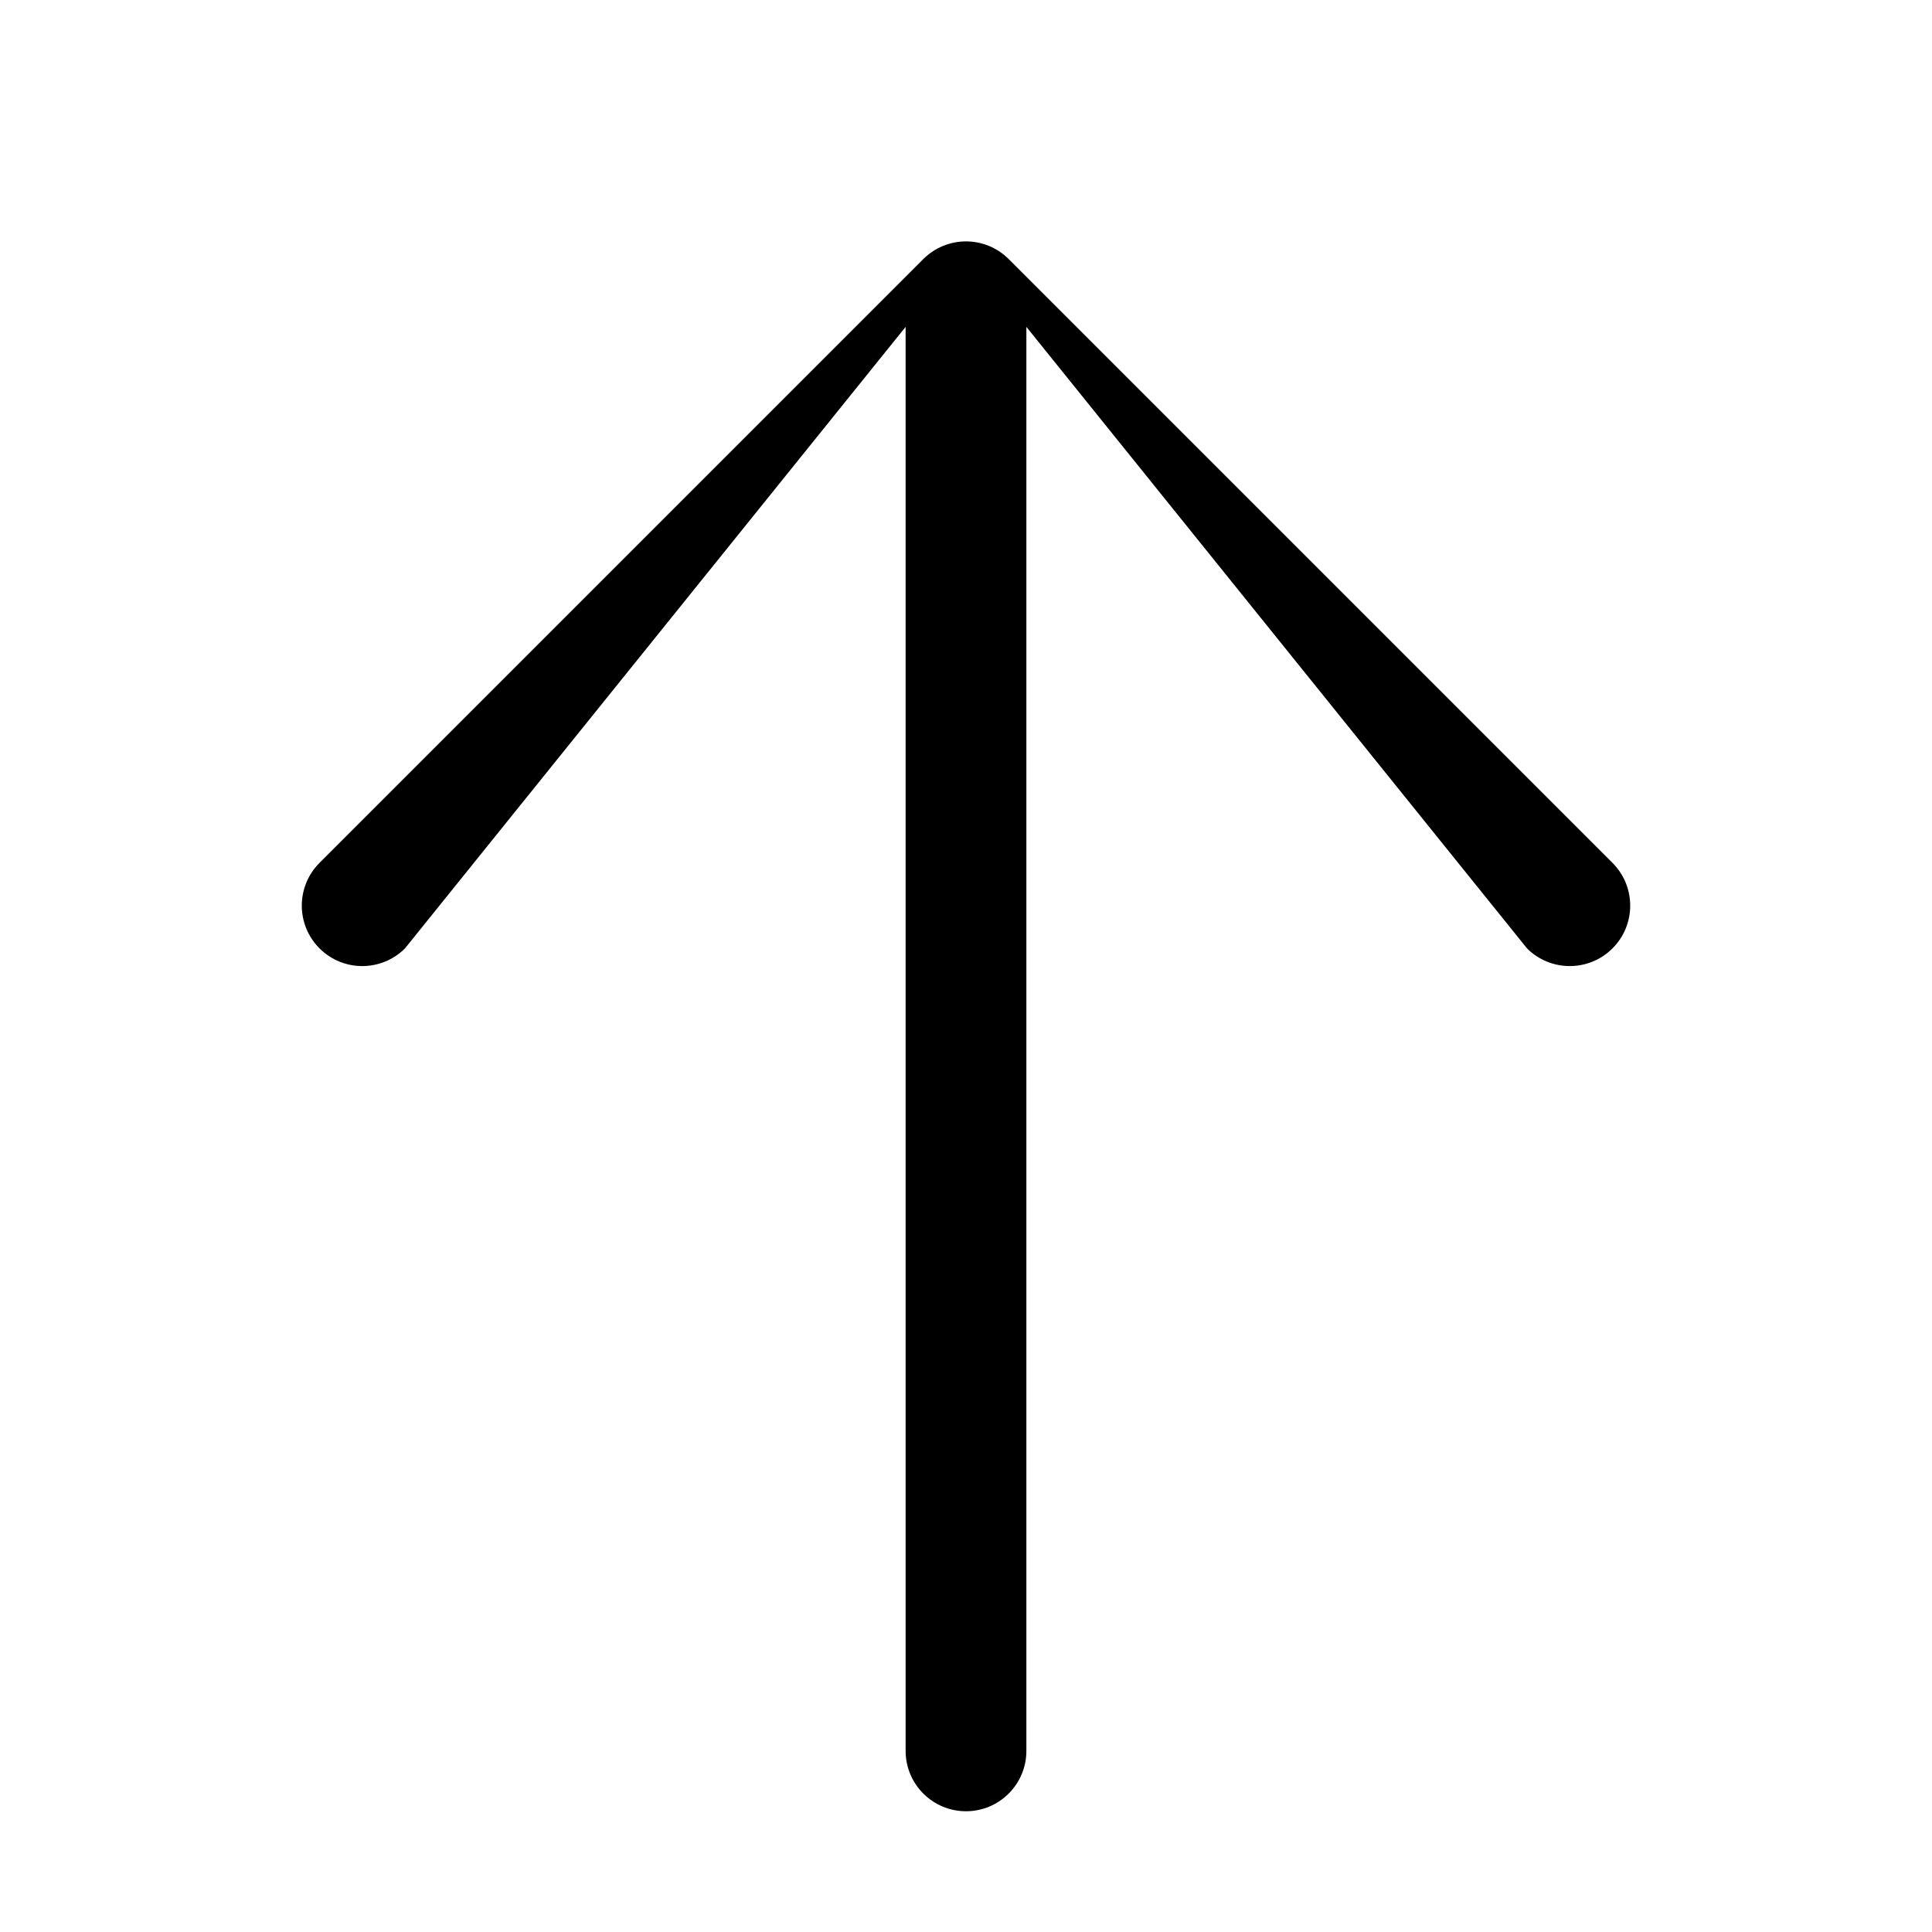
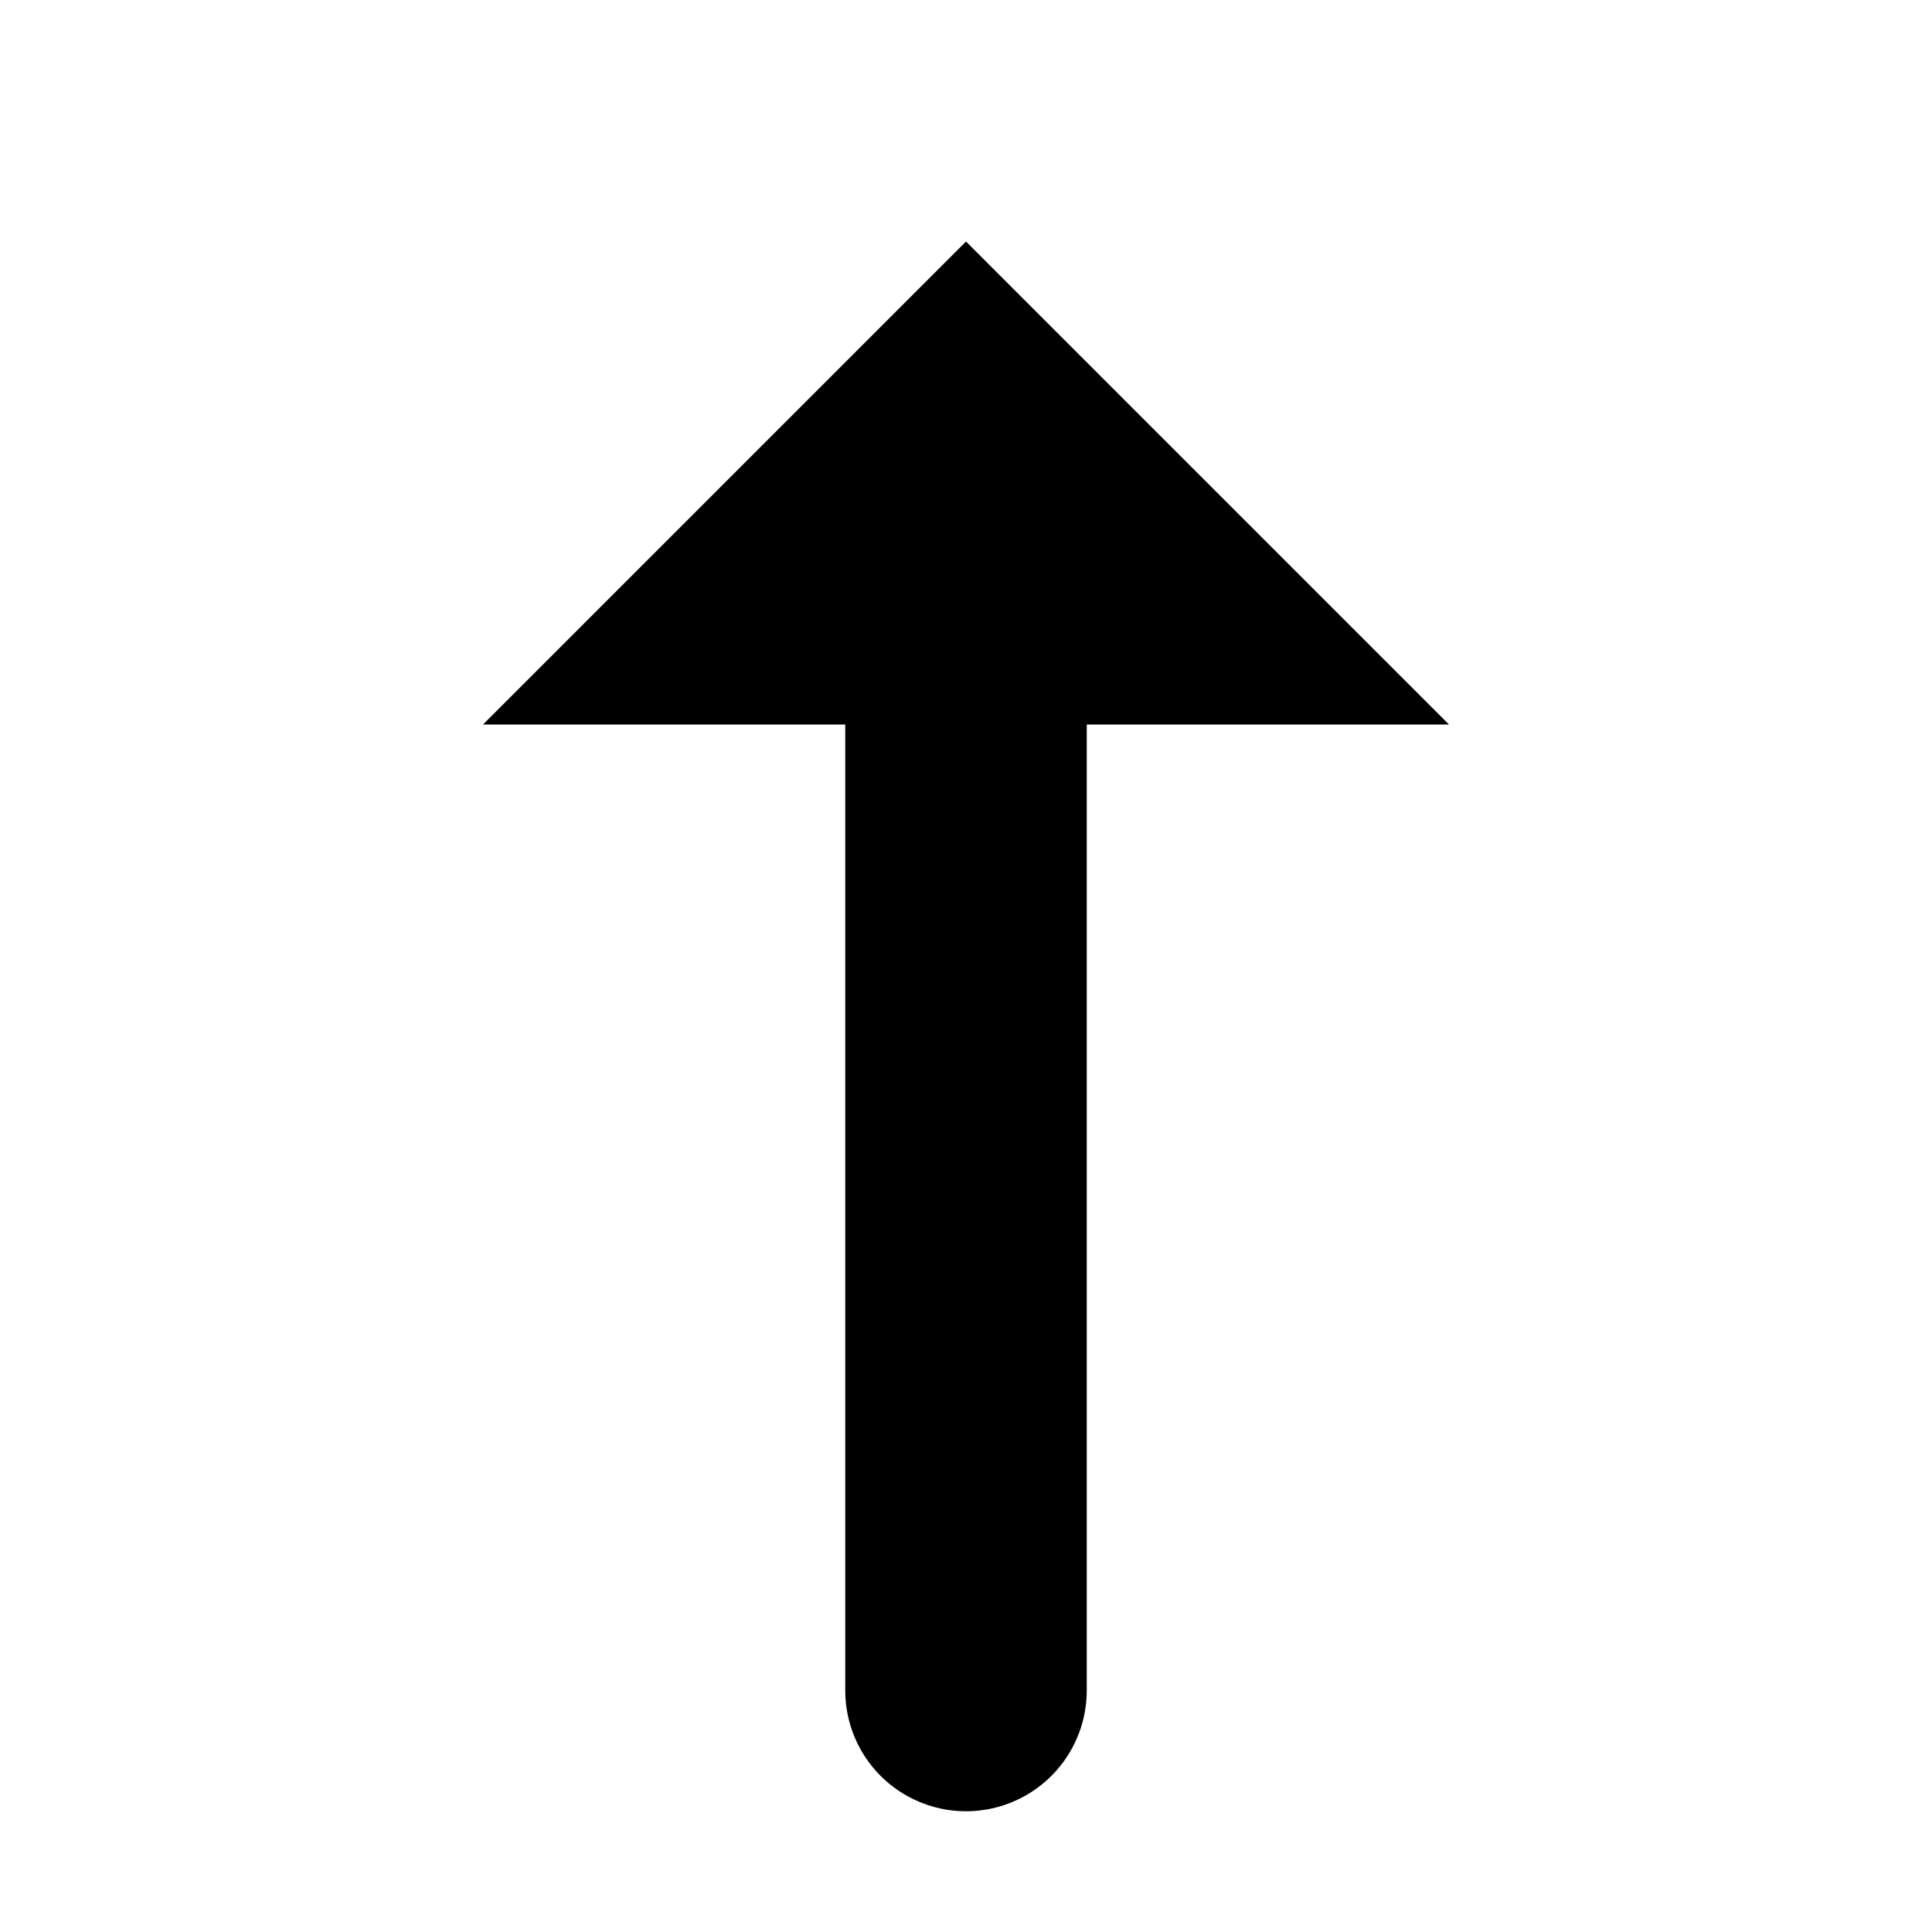
- <svg xmlns="http://www.w3.org/2000/svg" width="16" height="16" fill="currentColor" viewBox="0 0 16 16">
-   <path fill-rule="evenodd" d="M8 15a.5.5 0 0 1-.5-.5V2.707L3.354 7.854a.5.5 0 1 1-.708-.708l5-5a.5.5 0 0 1 .708 0l5 5a.5.5 0 0 1-.708.708L8.5 2.707V14.5a.5.5 0 0 1-.5.5z" />
+ <svg xmlns="http://www.w3.org/2000/svg" width="16" height="16" viewBox="0 0 16 16" fill="none">
+   <path d="M8 2L4 6H12L8 2Z" fill="currentColor" />
+   <path d="M8 6V14" stroke="currentColor" stroke-width="2" stroke-linecap="round" />
</svg>
